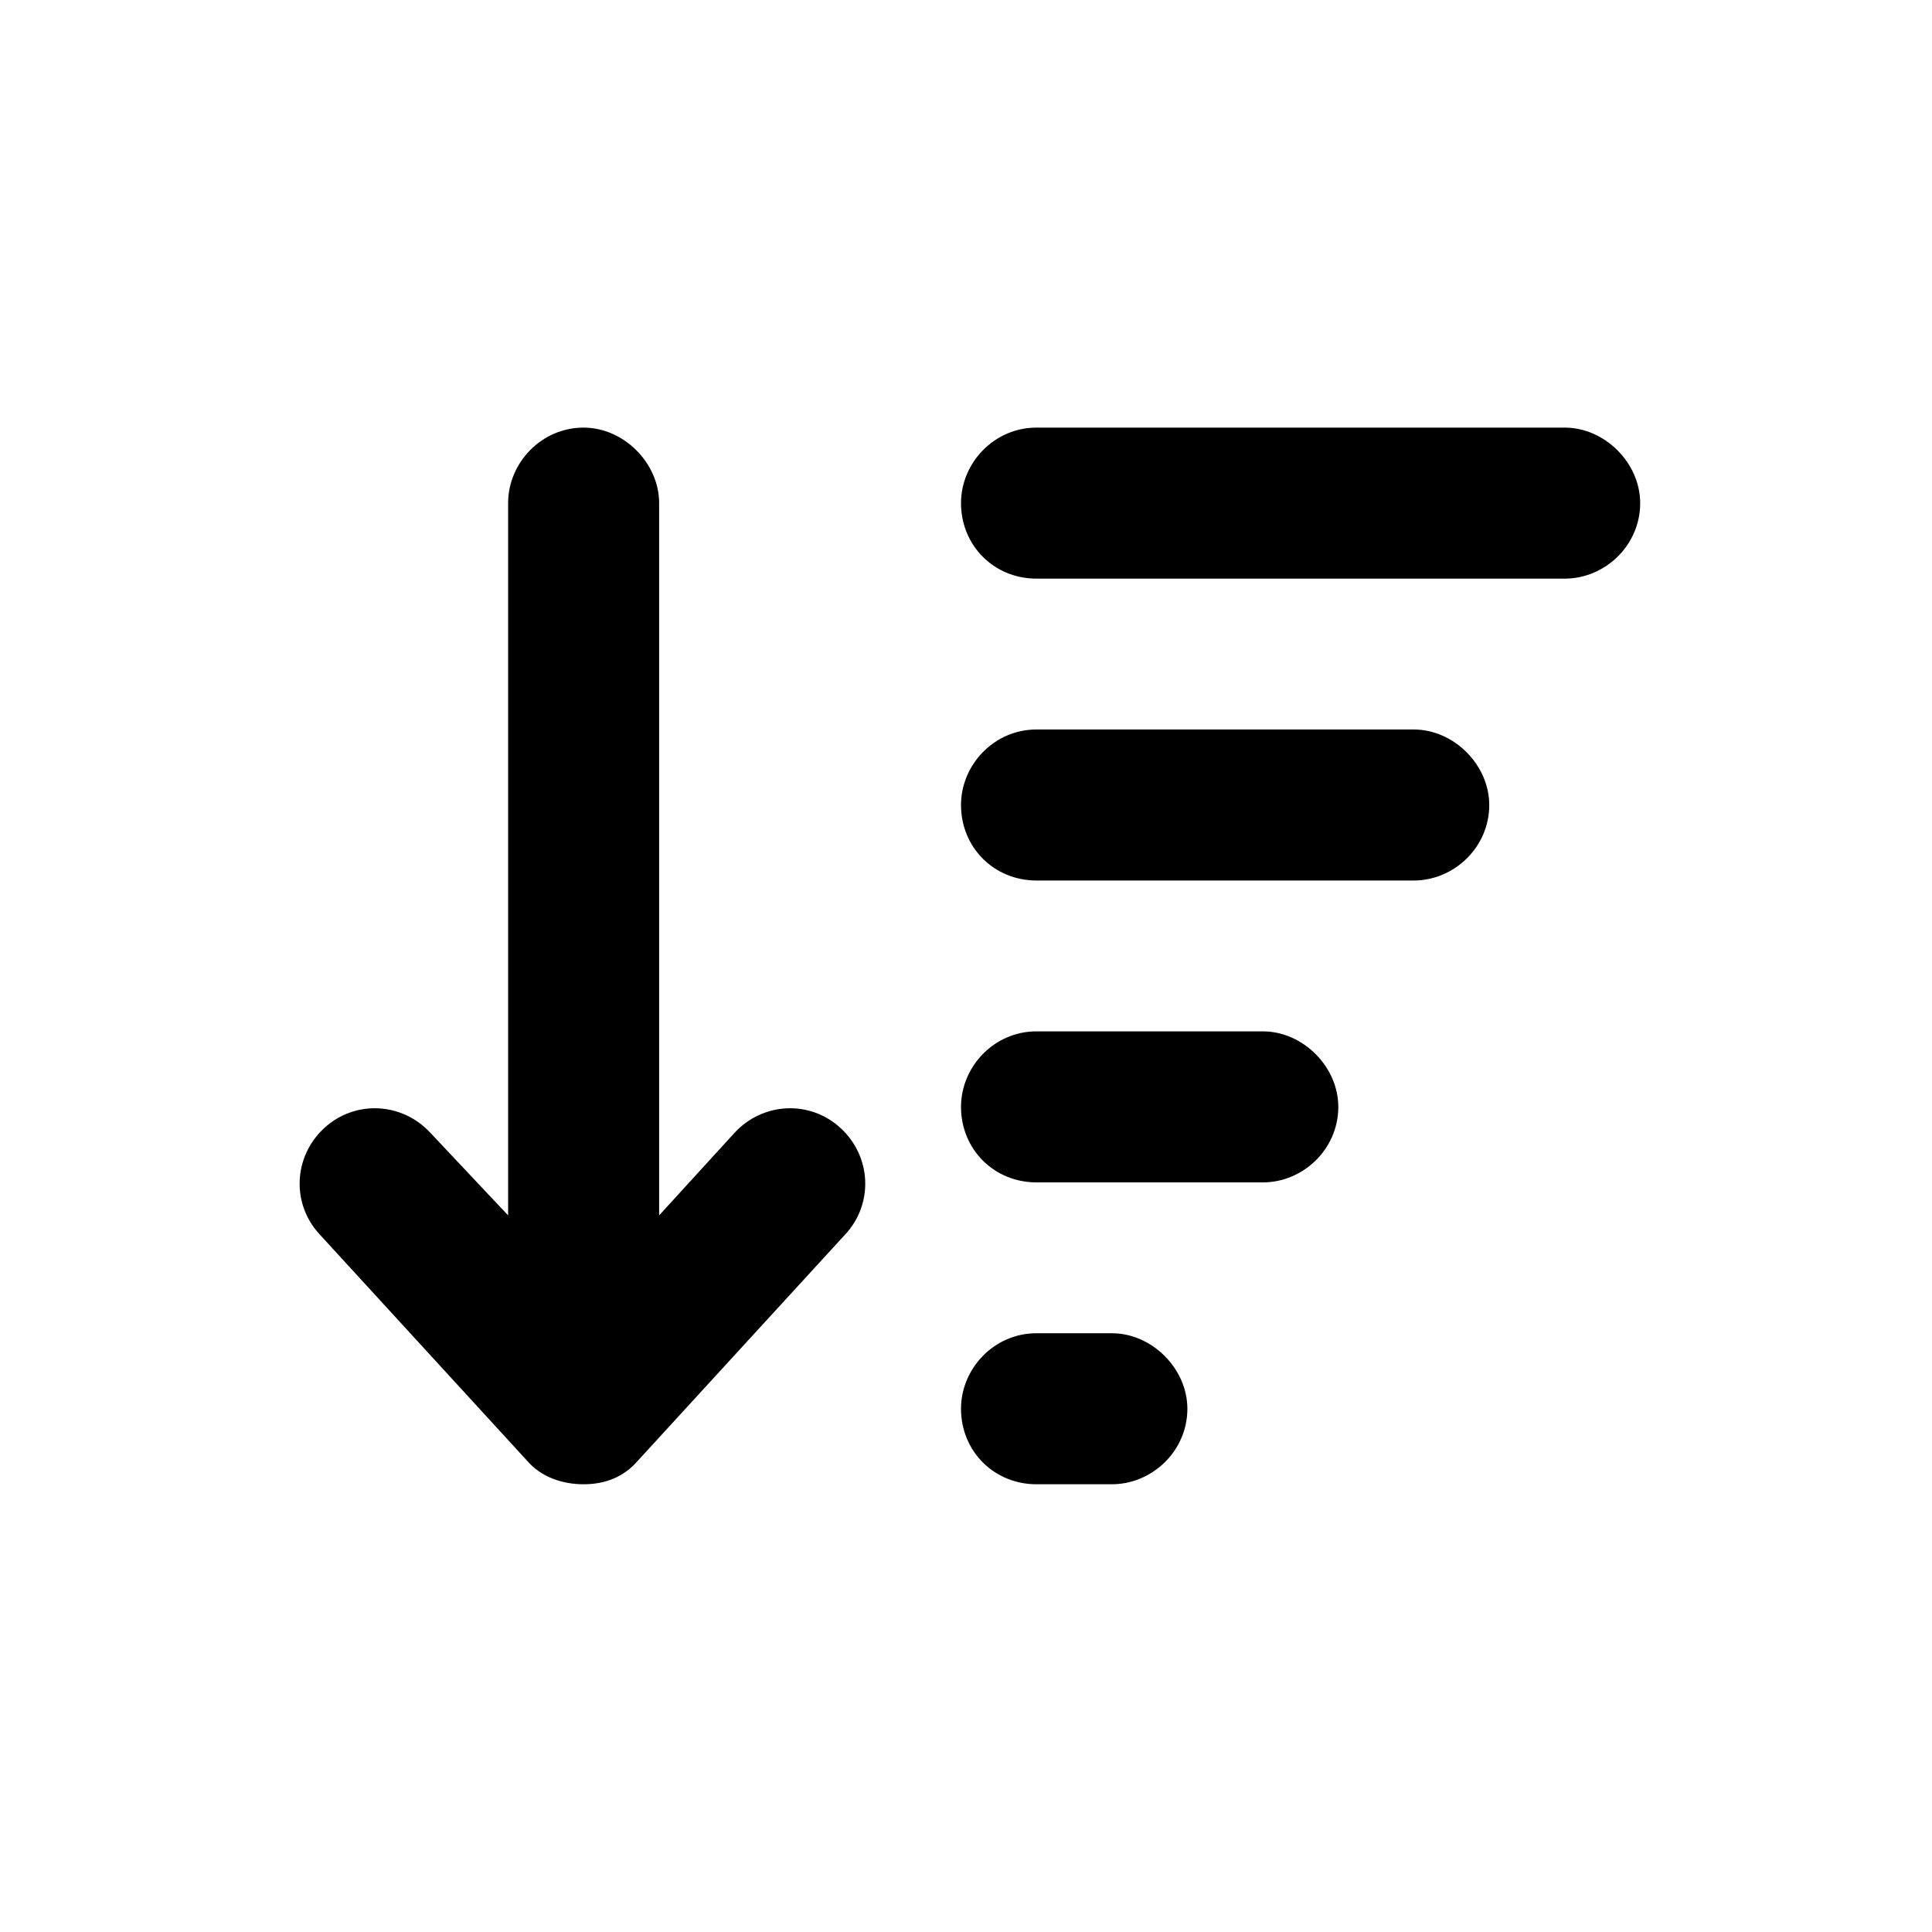
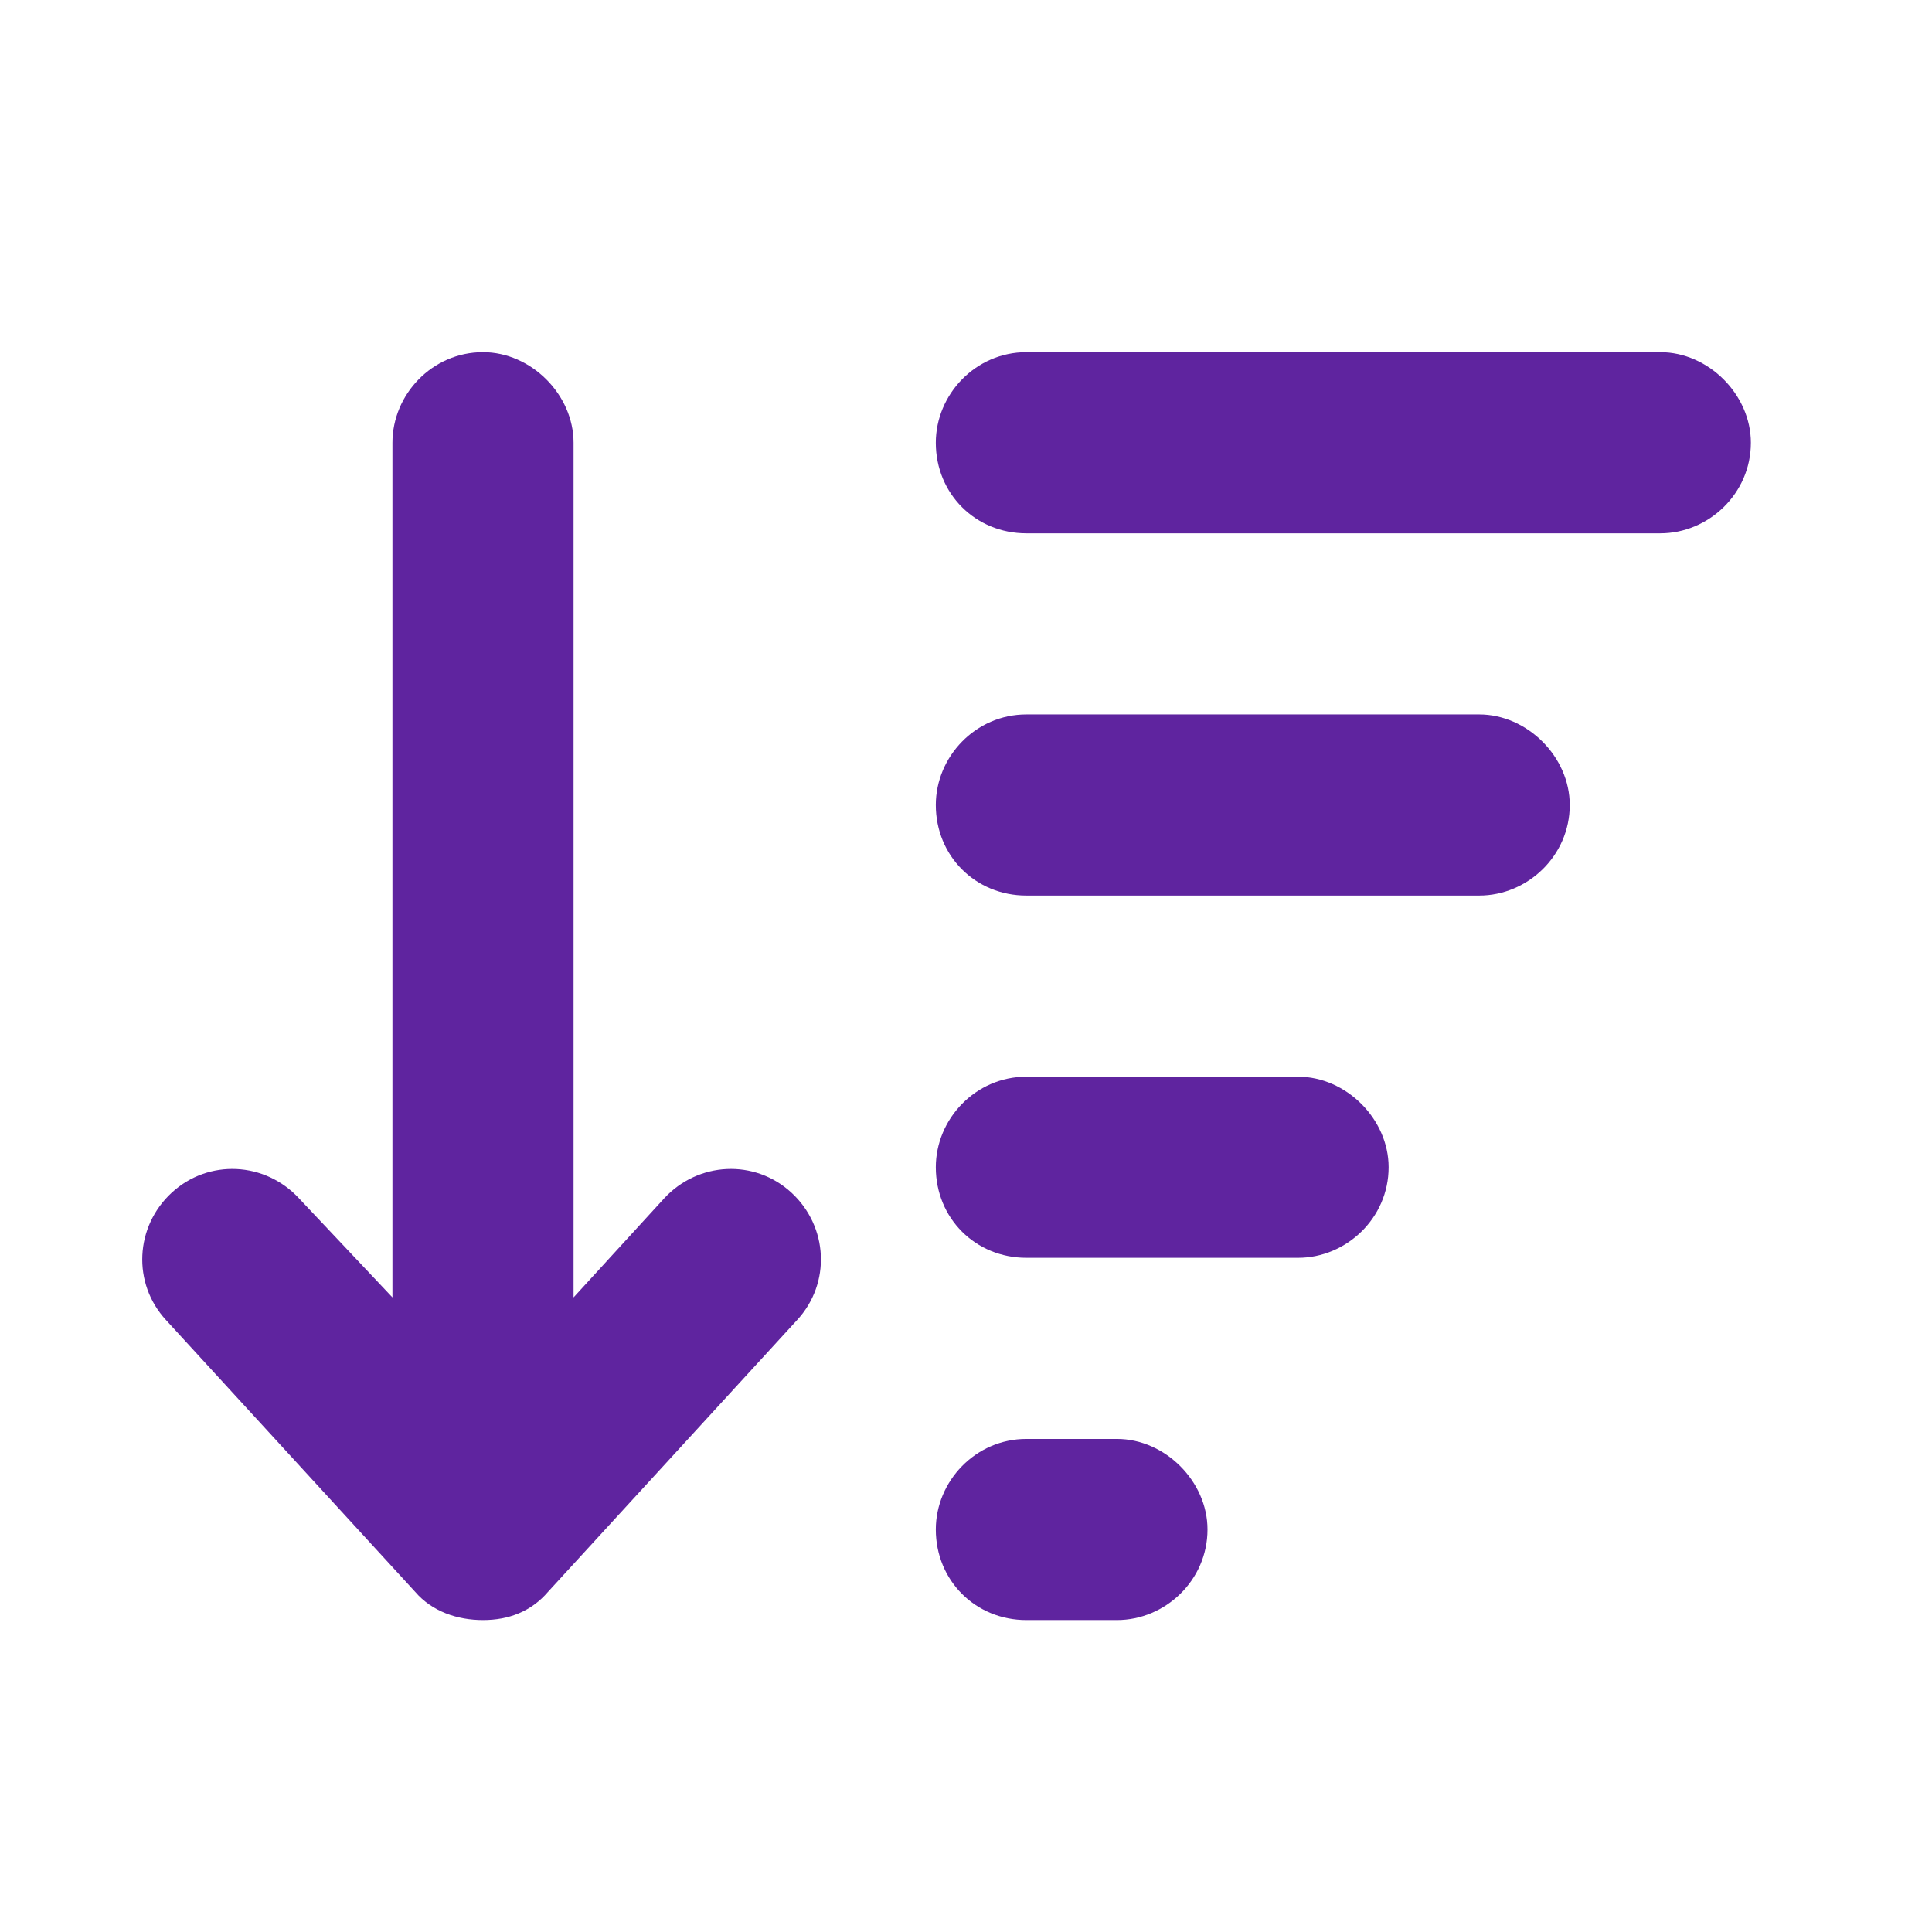
<svg xmlns="http://www.w3.org/2000/svg" width="24" height="24" viewBox="0 0 24 24" fill="none">
-   <path d="M7.924 18.145C7.748 18.35 7.514 18.438 7.25 18.438C6.986 18.438 6.723 18.35 6.547 18.145L3.969 15.332C3.617 14.951 3.646 14.365 4.027 14.014C4.408 13.662 4.994 13.691 5.346 14.072L6.312 15.098V6.25C6.312 5.752 6.723 5.312 7.25 5.312C7.748 5.312 8.188 5.752 8.188 6.25V15.098L9.125 14.072C9.477 13.691 10.062 13.662 10.443 14.014C10.824 14.365 10.854 14.951 10.502 15.332L7.924 18.145ZM12.875 18.438C12.348 18.438 11.938 18.027 11.938 17.5C11.938 17.002 12.348 16.562 12.875 16.562H13.812C14.31 16.562 14.75 17.002 14.75 17.5C14.75 18.027 14.31 18.438 13.812 18.438H12.875ZM12.875 14.688C12.348 14.688 11.938 14.277 11.938 13.75C11.938 13.252 12.348 12.812 12.875 12.812H15.688C16.186 12.812 16.625 13.252 16.625 13.75C16.625 14.277 16.186 14.688 15.688 14.688H12.875ZM12.875 10.938C12.348 10.938 11.938 10.527 11.938 10C11.938 9.502 12.348 9.062 12.875 9.062H17.562C18.061 9.062 18.5 9.502 18.5 10C18.5 10.527 18.061 10.938 17.562 10.938H12.875ZM12.875 7.188C12.348 7.188 11.938 6.777 11.938 6.25C11.938 5.752 12.348 5.312 12.875 5.312H19.438C19.936 5.312 20.375 5.752 20.375 6.25C20.375 6.777 19.936 7.188 19.438 7.188H12.875Z" fill="black" />
+   <path d="M6.809 19.773C6.598 20.02 6.316 20.125 6 20.125C5.684 20.125 5.367 20.02 5.156 19.773L2.062 16.398C1.641 15.941 1.676 15.238 2.133 14.816C2.59 14.395 3.293 14.43 3.715 14.887L4.875 16.117V5.5C4.875 4.902 5.367 4.375 6 4.375C6.598 4.375 7.125 4.902 7.125 5.5V16.117L8.25 14.887C8.672 14.43 9.375 14.395 9.832 14.816C10.289 15.238 10.324 15.941 9.902 16.398L6.809 19.773ZM12.75 20.125C12.117 20.125 11.625 19.633 11.625 19C11.625 18.402 12.117 17.875 12.75 17.875H13.875C14.473 17.875 15 18.402 15 19C15 19.633 14.473 20.125 13.875 20.125H12.75ZM12.75 15.625C12.117 15.625 11.625 15.133 11.625 14.5C11.625 13.902 12.117 13.375 12.75 13.375H16.125C16.723 13.375 17.25 13.902 17.25 14.5C17.25 15.133 16.723 15.625 16.125 15.625H12.75ZM12.75 11.125C12.117 11.125 11.625 10.633 11.625 10C11.625 9.402 12.117 8.875 12.75 8.875H18.375C18.973 8.875 19.5 9.402 19.5 10C19.5 10.633 18.973 11.125 18.375 11.125H12.75ZM12.75 6.625C12.117 6.625 11.625 6.133 11.625 5.5C11.625 4.902 12.117 4.375 12.75 4.375H20.625C21.223 4.375 21.75 4.902 21.75 5.5C21.75 6.133 21.223 6.625 20.625 6.625H12.75Z" fill="#5F249F" />
</svg>
